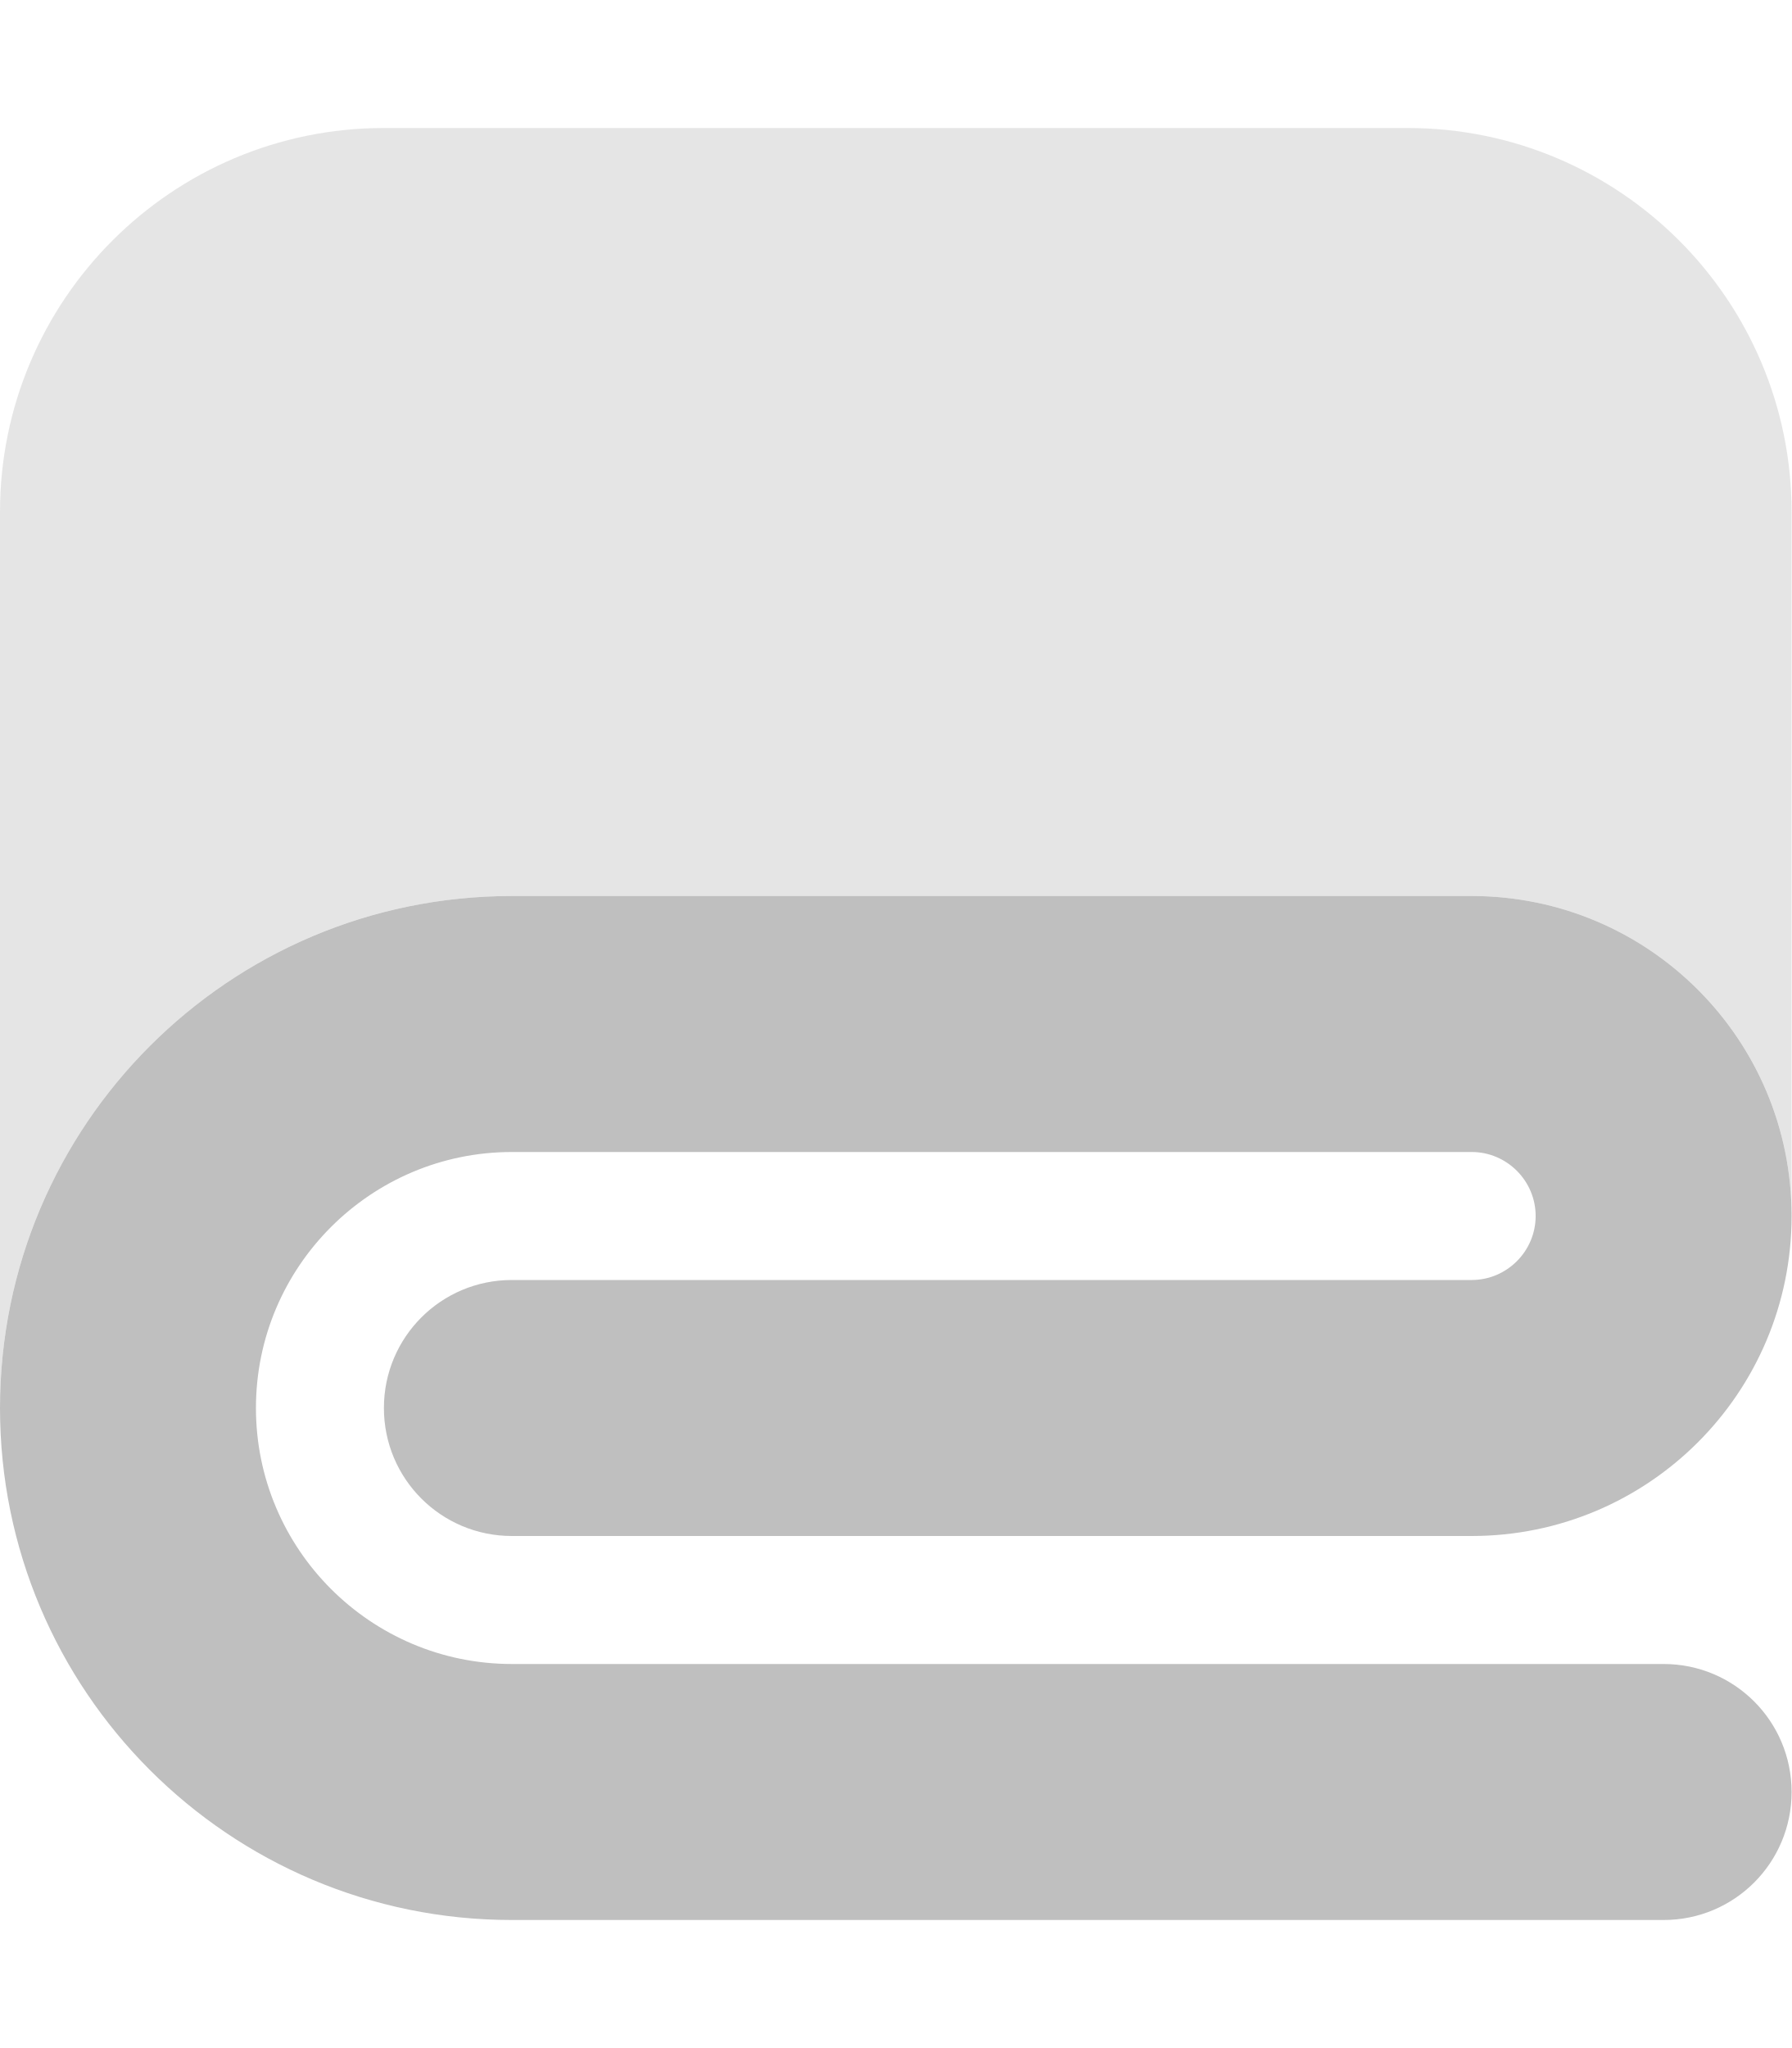
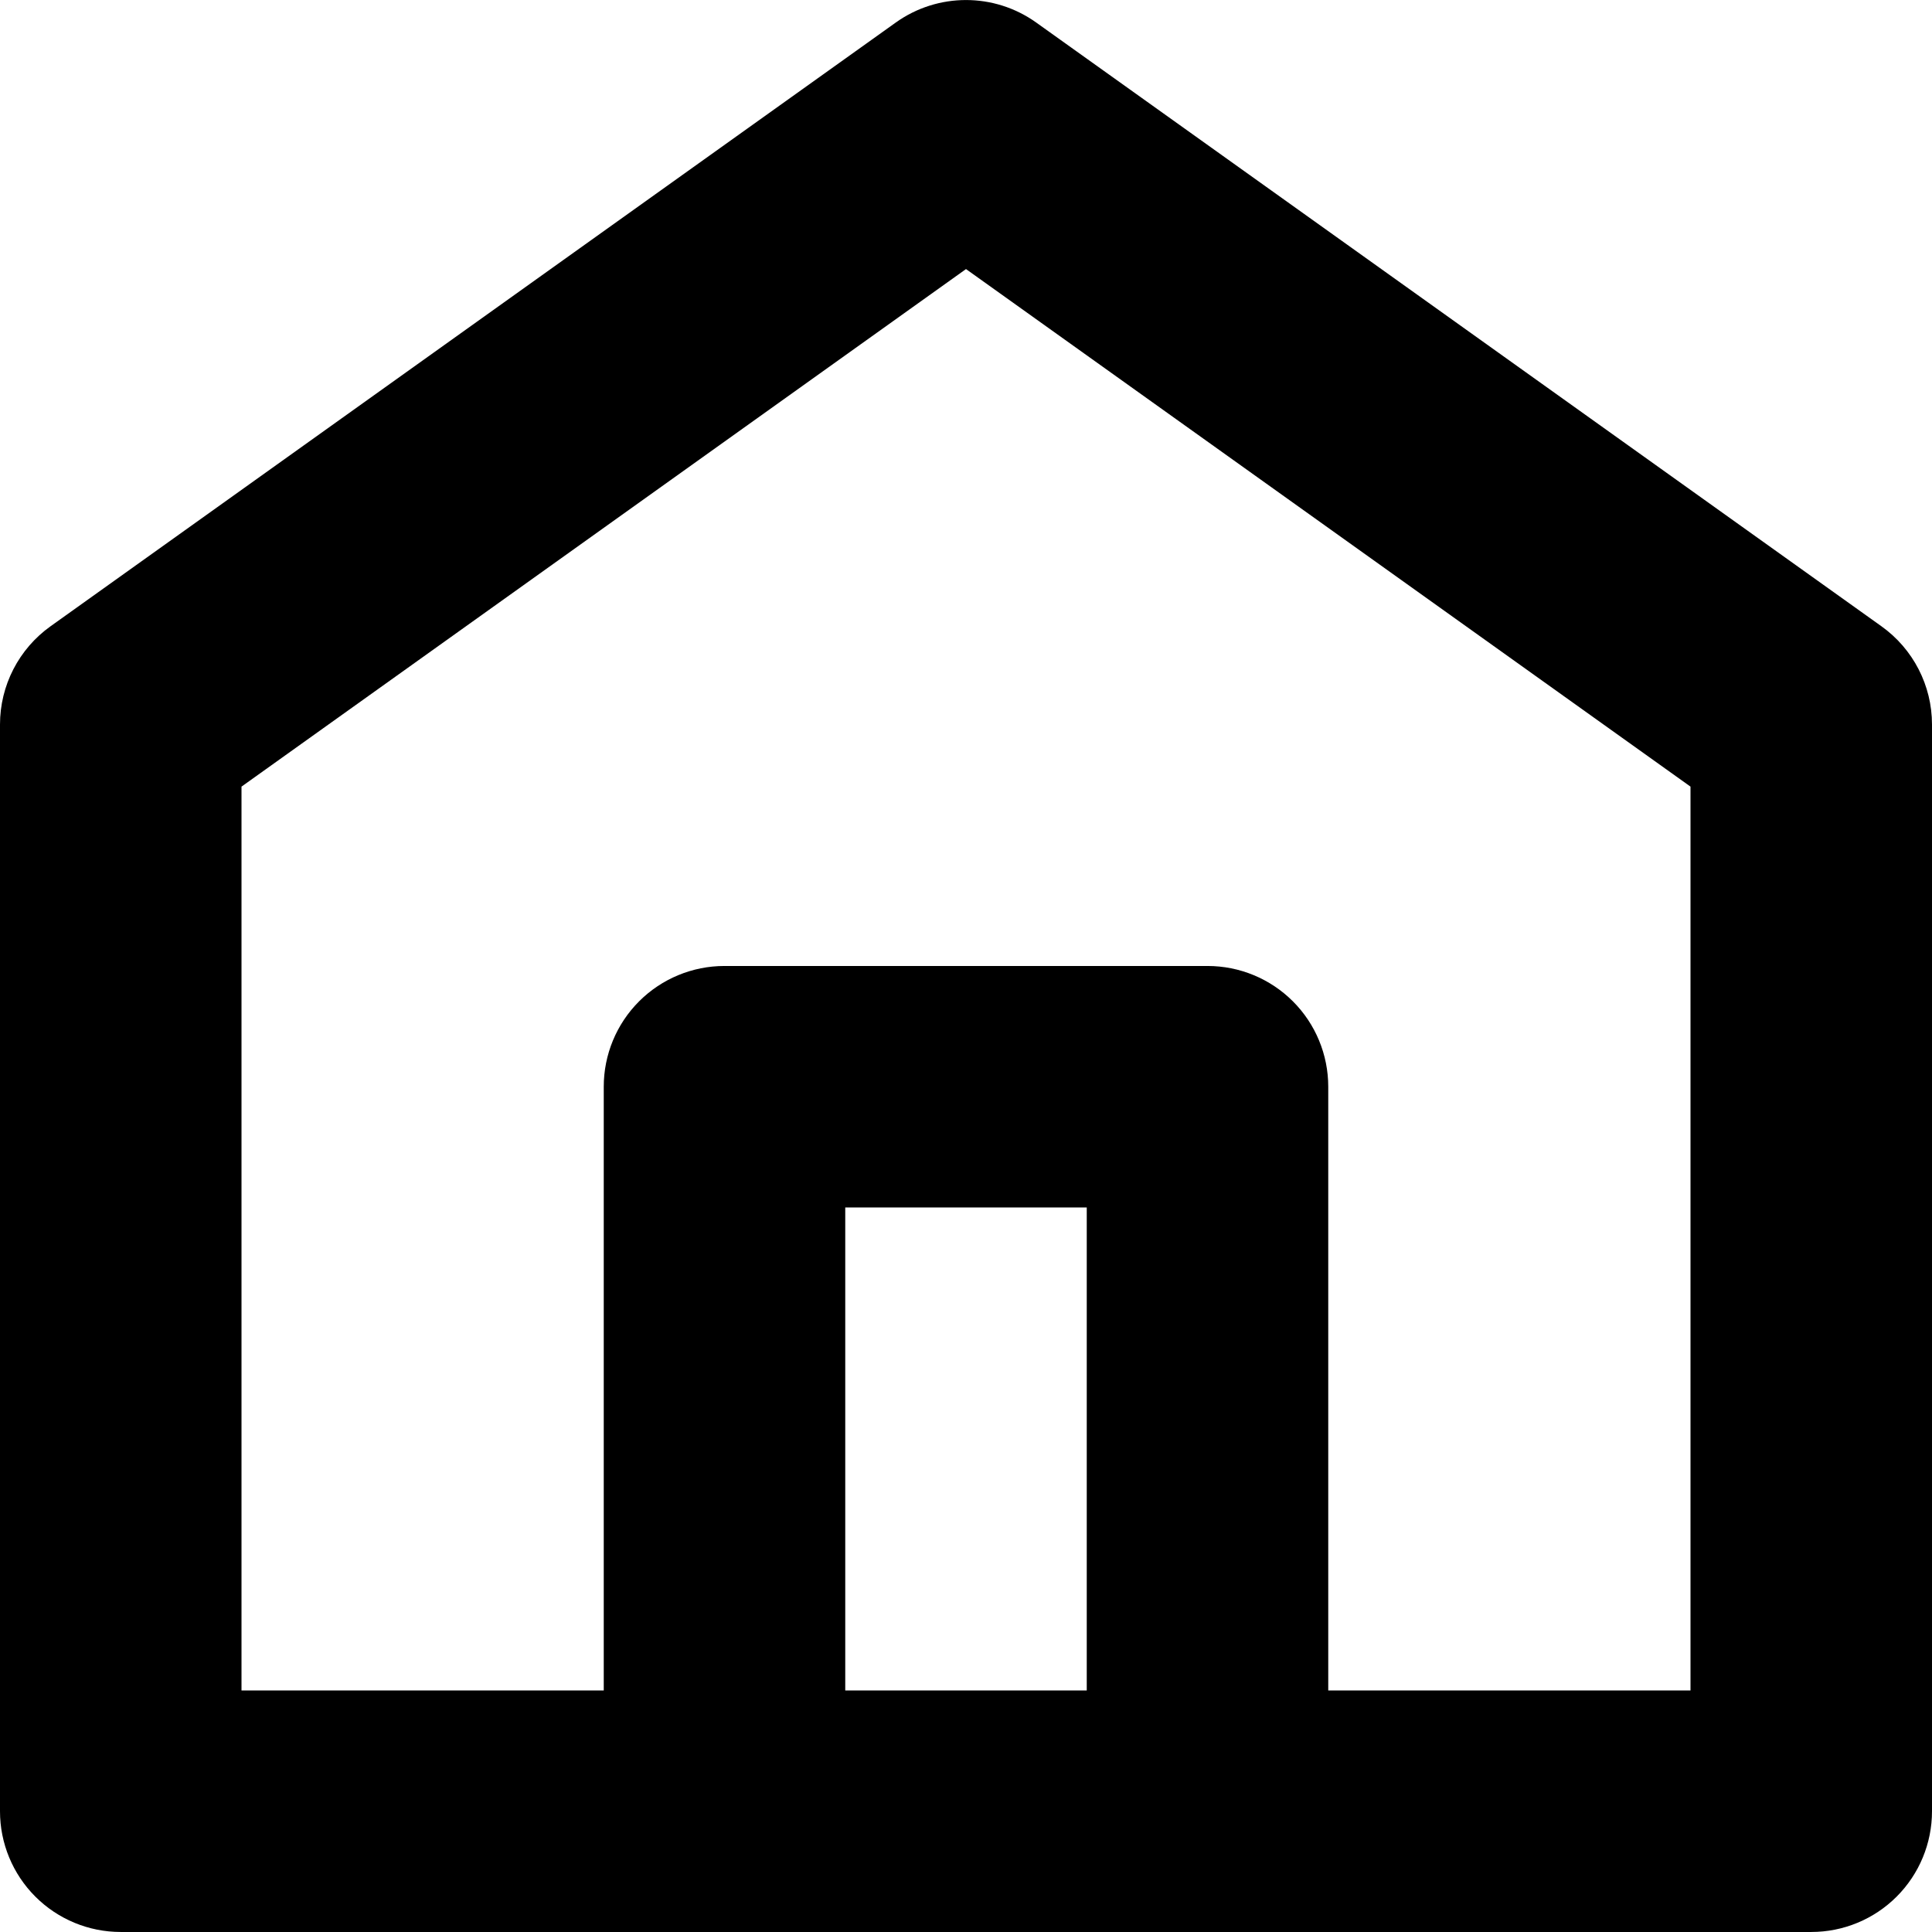
- <svg xmlns="http://www.w3.org/2000/svg" viewBox="0 0 448 512" transform="matrix(1, 0, 0, 1, 0, 0)">
-   <defs fill="#bfbfbf">
-     <style>.fa-secondary{opacity:.4}</style>
-   </defs>
-   <path class="fa-secondary" d="M0 352V128C0 75 43 32 96 32H352c53 0 96 43 96 96V304c0-44.2-35.8-80-80-80H128C57.3 224 0 281.3 0 352z" fill="#bfbfbf" />
-   <path class="fa-primary" d="M128 288c-35.3 0-64 28.7-64 64s28.7 64 64 64H416c17.7 0 32 14.3 32 32s-14.3 32-32 32H128C57.3 480 0 422.7 0 352s57.3-128 128-128H368c44.2 0 80 35.8 80 80s-35.8 80-80 80H128c-17.7 0-32-14.3-32-32s14.3-32 32-32H368c8.8 0 16-7.2 16-16s-7.2-16-16-16H128z" fill="#bfbfbf" />
+ <svg xmlns="http://www.w3.org/2000/svg" fill="#000000" width="800px" height="800px" viewBox="0 0 96 96">
+   <path d="M93.486,31.118l-42-30a6.003,6.003,0,0,0-6.973,0l-42,30A5.996,5.996,0,0,0,0,35.999v54a5.997,5.997,0,0,0,6,6H90a5.997,5.997,0,0,0,6-6v-54A5.996,5.996,0,0,0,93.486,31.118ZM42,83.999v-24H54v24Zm42,0H66v-30a5.997,5.997,0,0,0-6-6H36a5.997,5.997,0,0,0-6,6v30H12V39.087L48,13.37,84,39.087Z" />
</svg>
